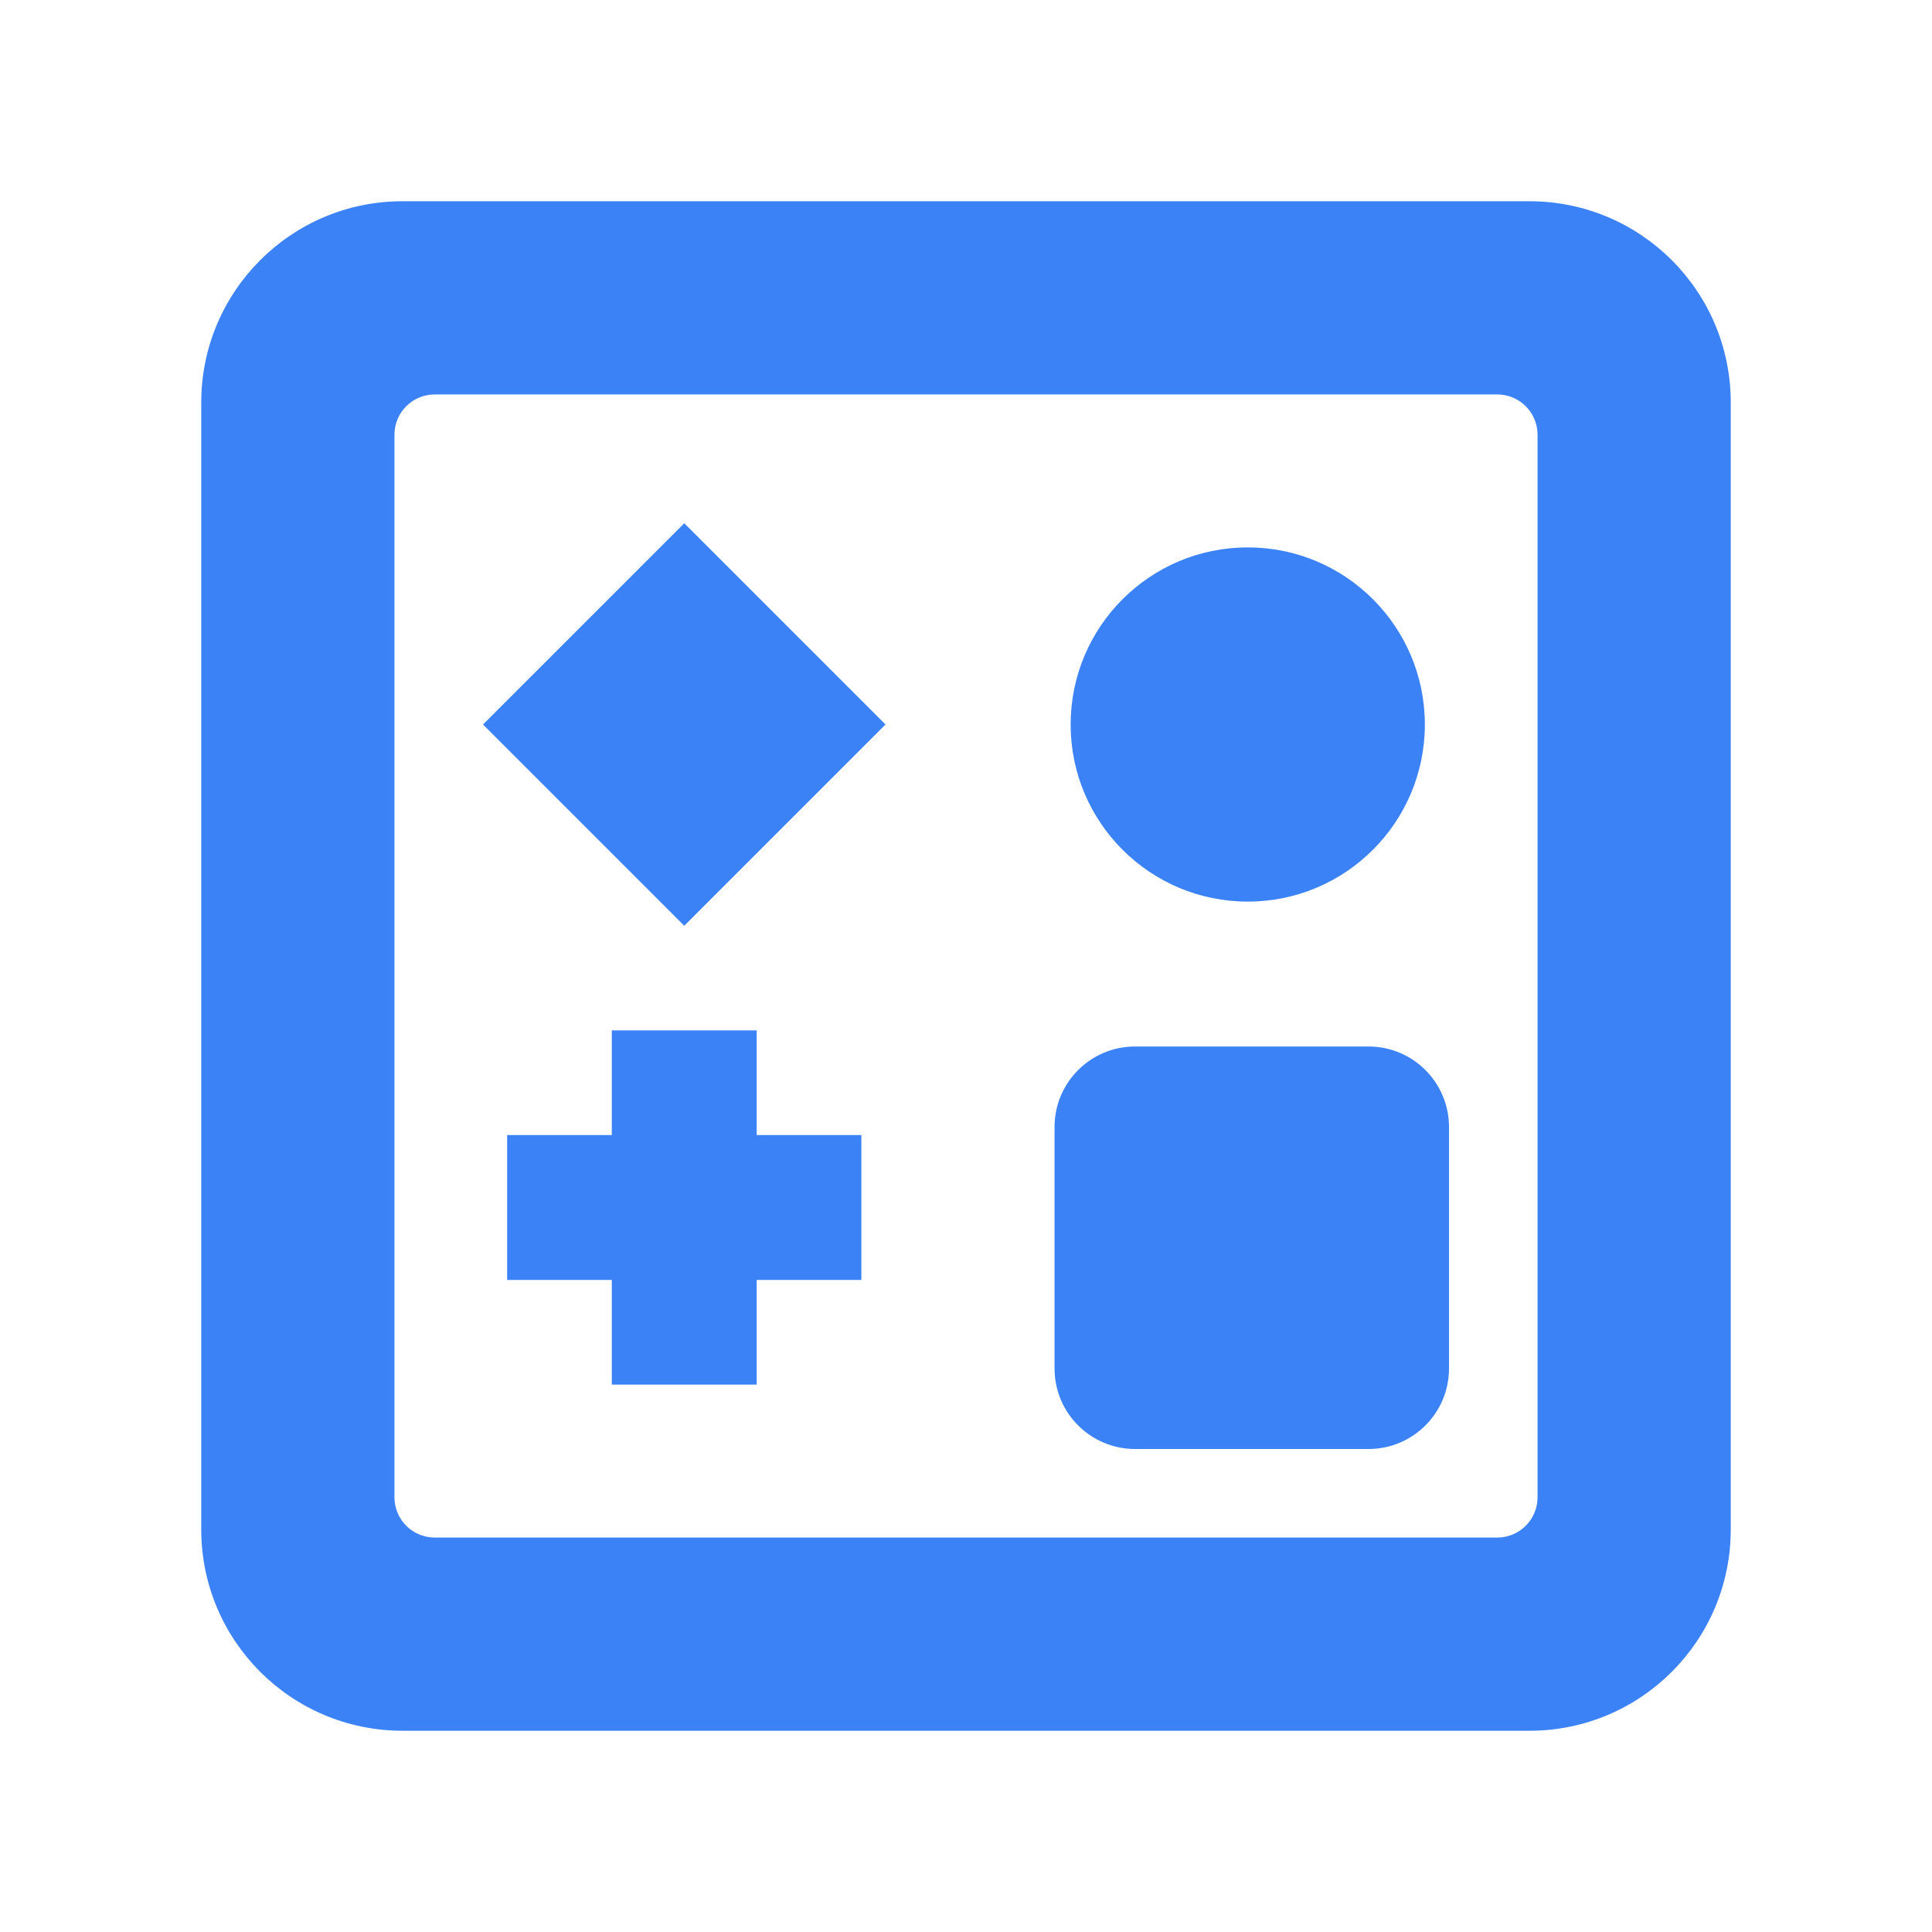
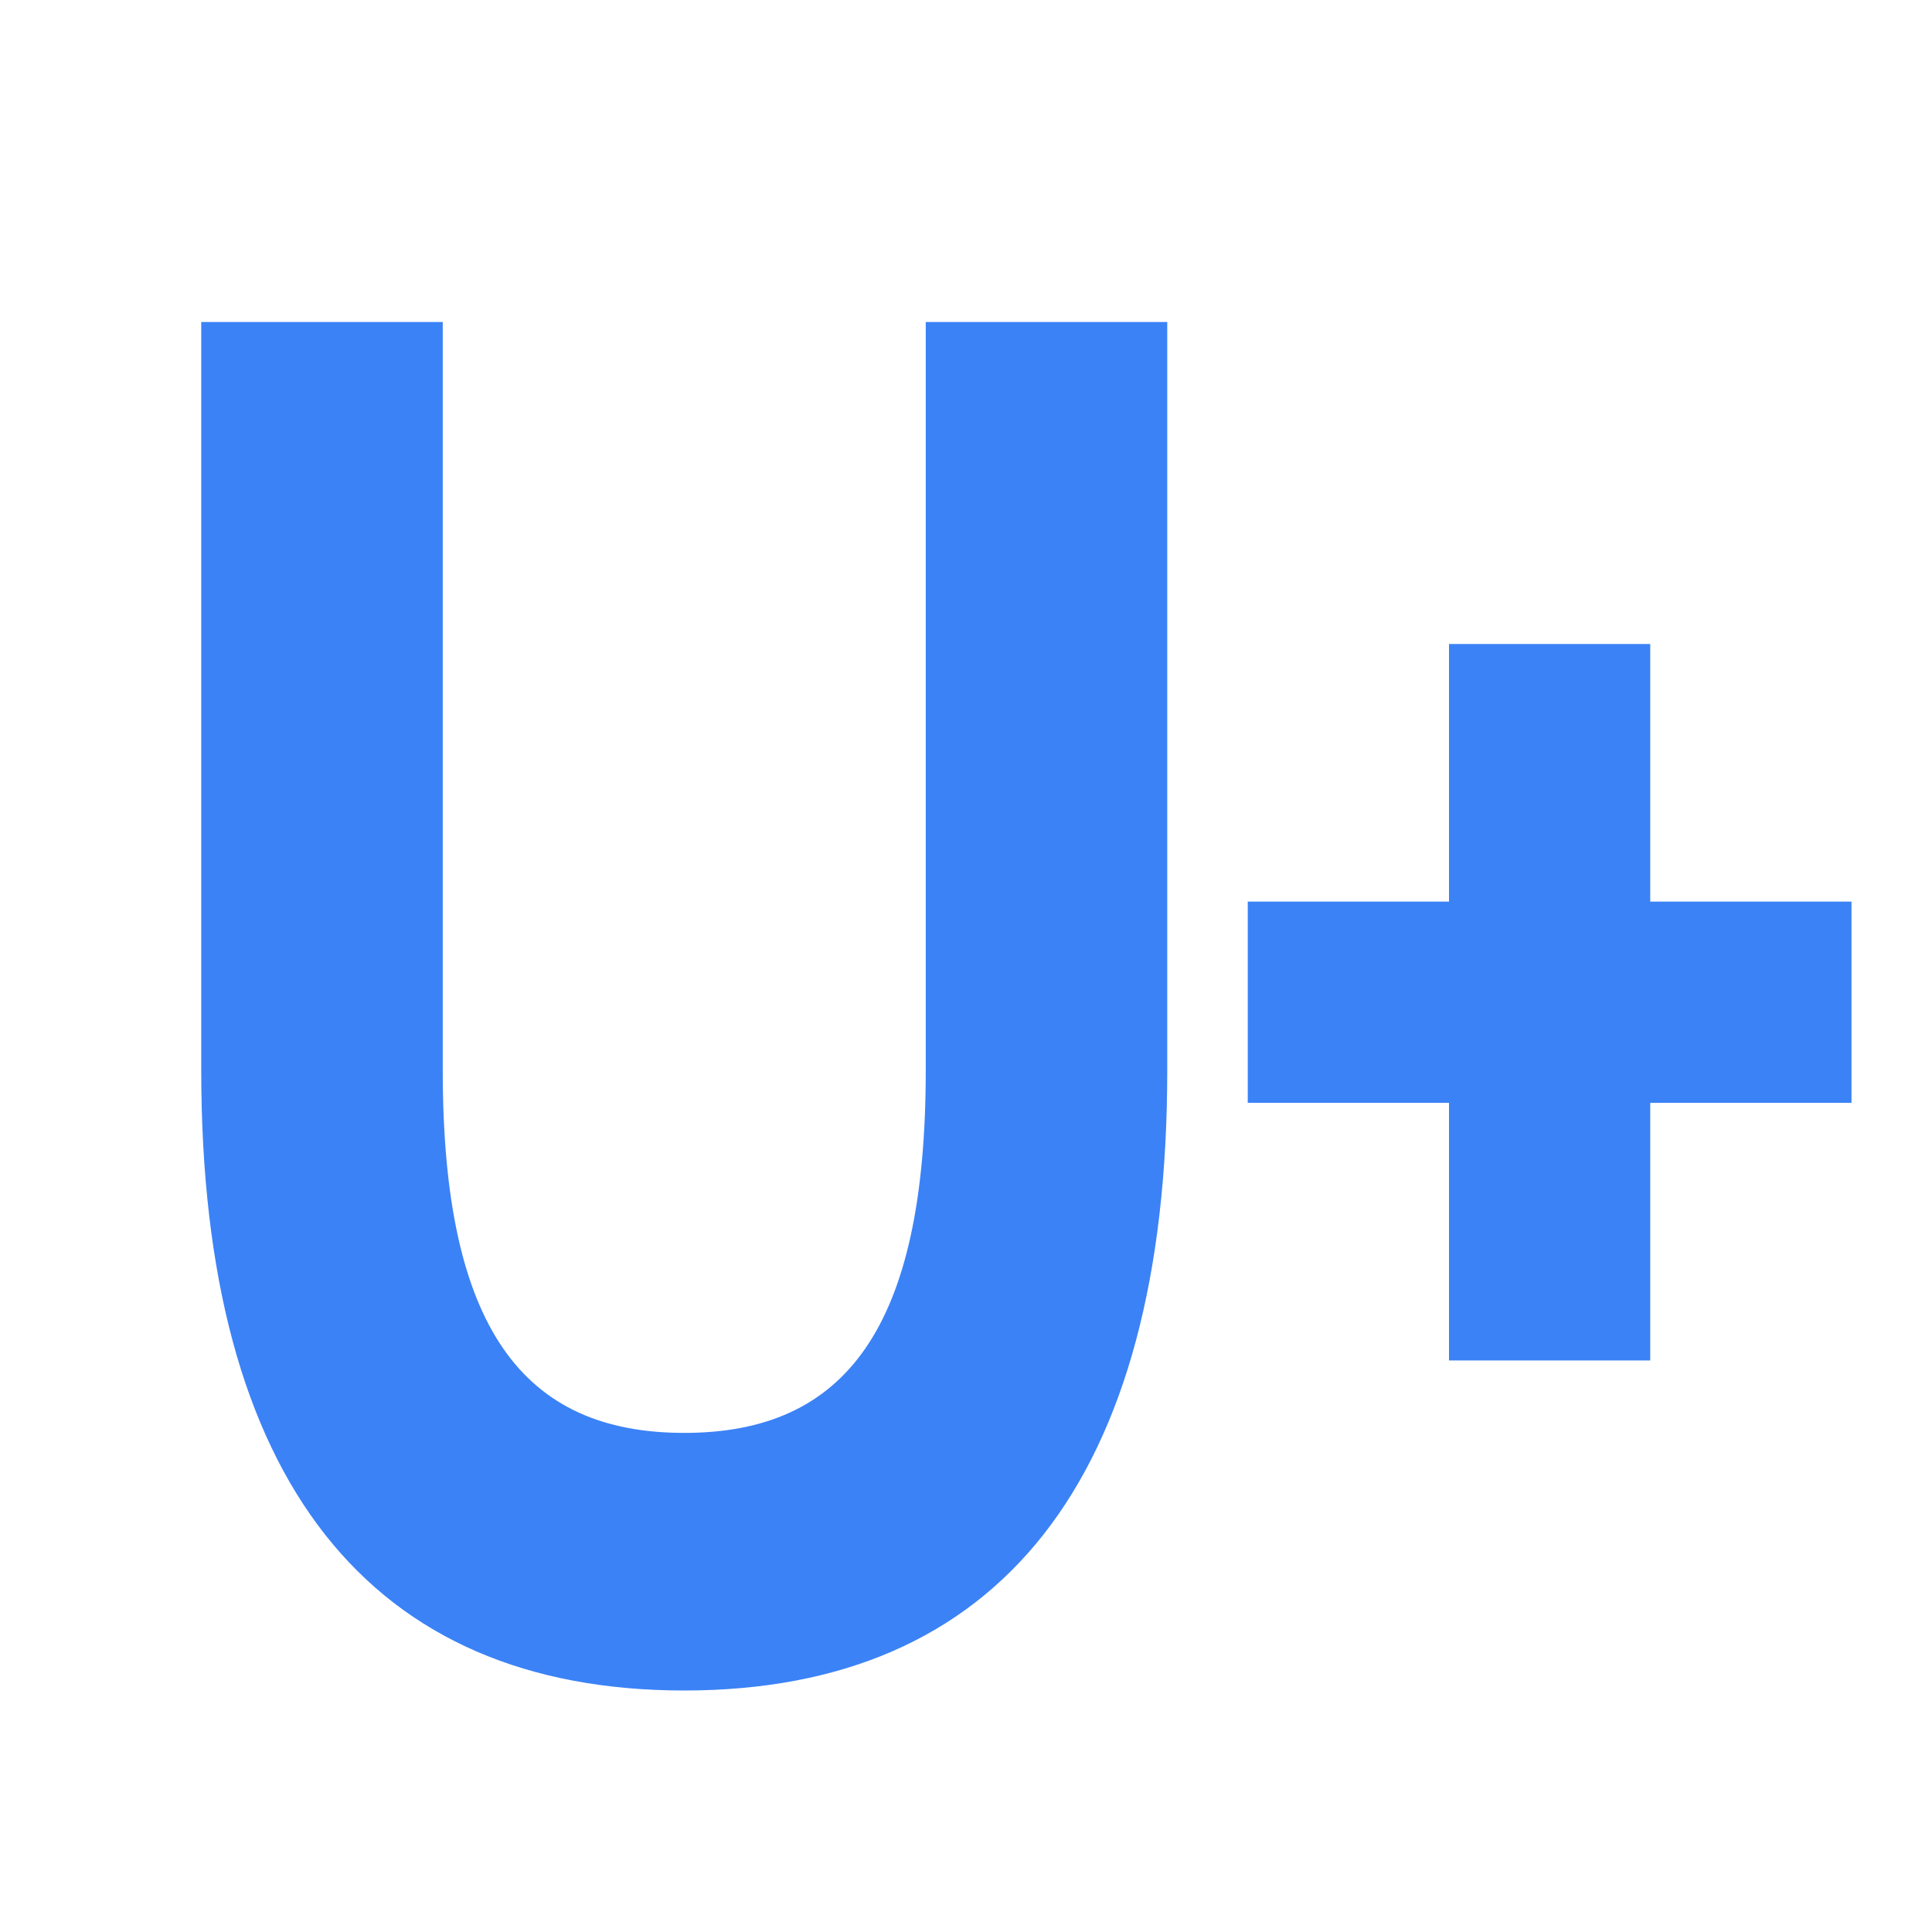
<svg xmlns="http://www.w3.org/2000/svg" viewBox="0 0 24 24">
-   <path d="M5 2.5H19A2.5 2.5 0 0 1 21.5 5V19A2.5 2.5 0 0 1 19 21.5H5A2.5 2.5 0 0 1 2.5 19V5A2.5 2.5 0 0 1 5 2.5ZM5.4 4.9A.5.5 0 0 0 4.9 5.4V18.6A.5.5 0 0 0 5.4 19.1H18.6A.5.5 0 0 0 19.1 18.6V5.4A.5.5 0 0 0 18.6 4.9Z" fill="#3b82f6" fill-rule="evenodd" />
-   <path d="M8.5 6.5 11 9 8.5 11.5 6 9Z" fill="#3b82f6" />
-   <path d="M15.5 6.8A2.2 2.2 0 1 0 15.5 11.2 2.2 2.2 0 1 0 15.5 6.8Z" fill="#3b82f6" />
-   <path d="M7.6 12.8H9.4V14.1H10.7V15.9H9.4V17.2H7.6V15.9H6.3V14.1H7.6Z" fill="#3b82f6" />
-   <path d="M14.1 13H17A1 1 0 0 1 18 14V17A1 1 0 0 1 17 18H14.1A1 1 0 0 1 13.1 17V14A1 1 0 0 1 14.1 13Z" fill="#3b82f6" />
+   <path fill="#3b82f6" d="M2.5 4H5.5V13.3C5.5 16.5 6.5 17.8 8.5 17.8S11.5 16.5 11.5 13.3V4H14.5V13.3C14.5 18.4 12.4 21 8.5 21S2.5 18.4 2.5 13.3Z" />
+   <path fill="#3b82f6" d="M18 8H20.5V11.2H23V13.7H20.5V16.9H18V13.7H15.5V11.2H18Z" />
</svg>
